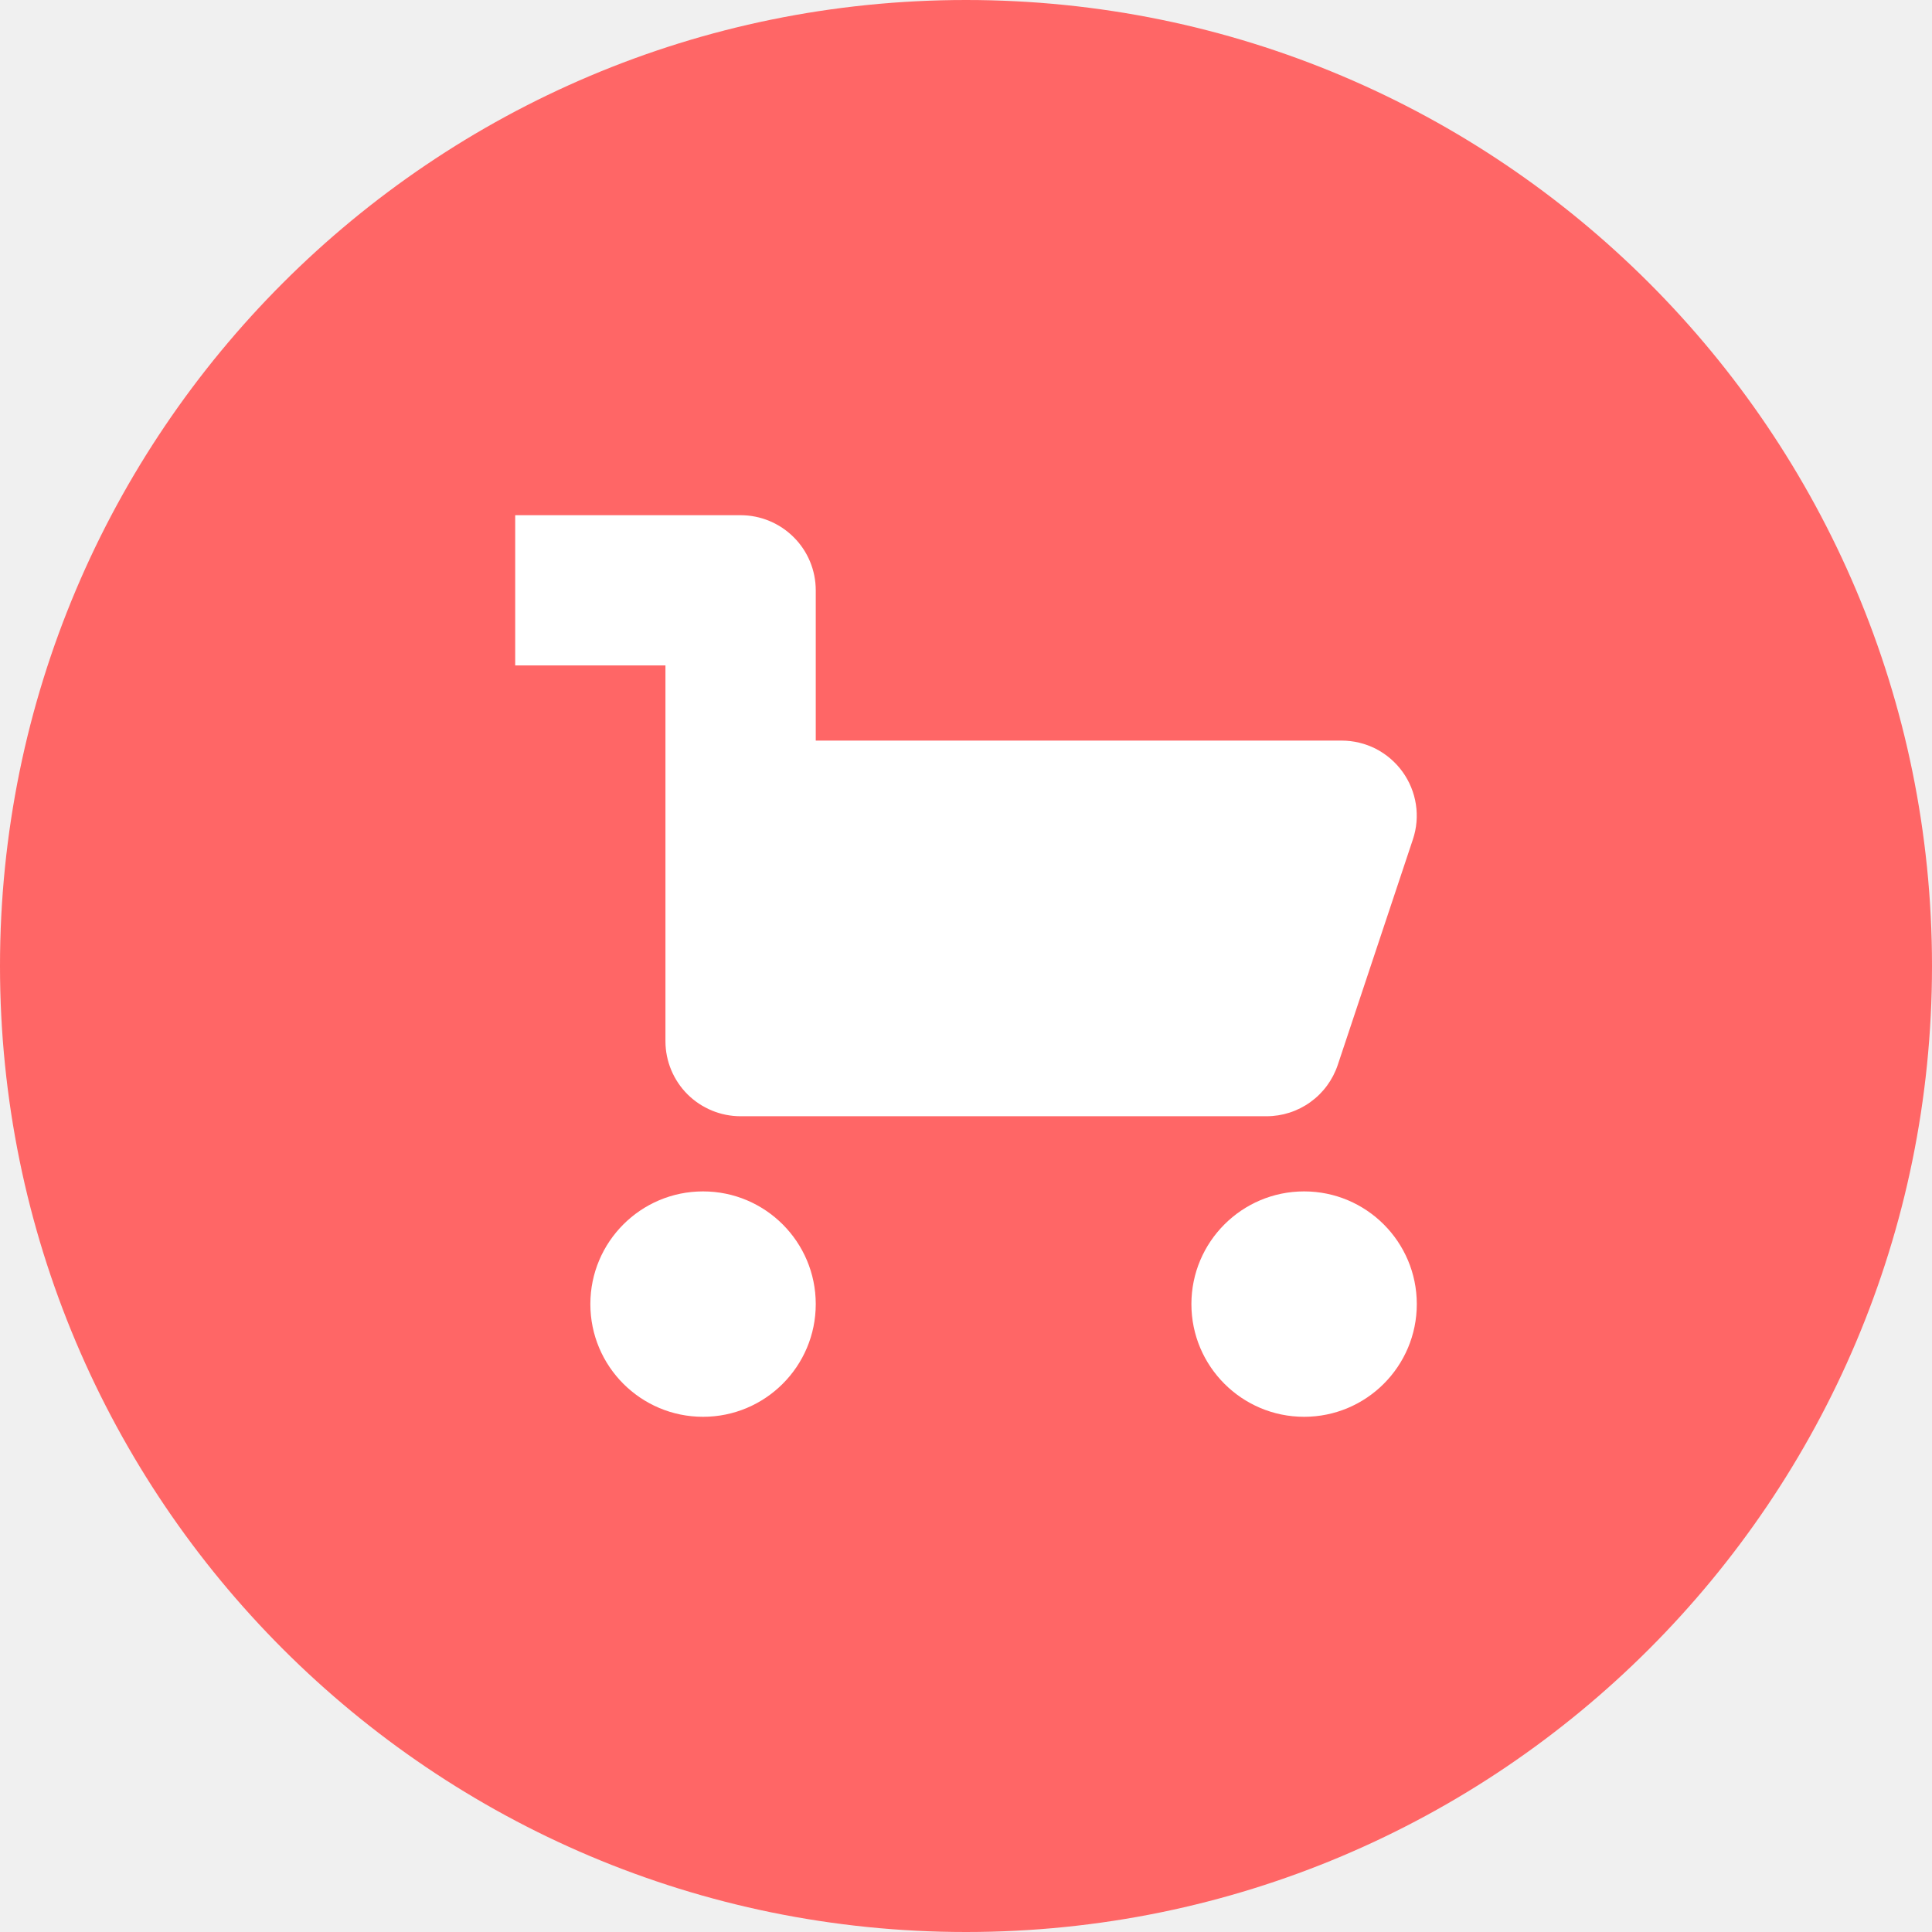
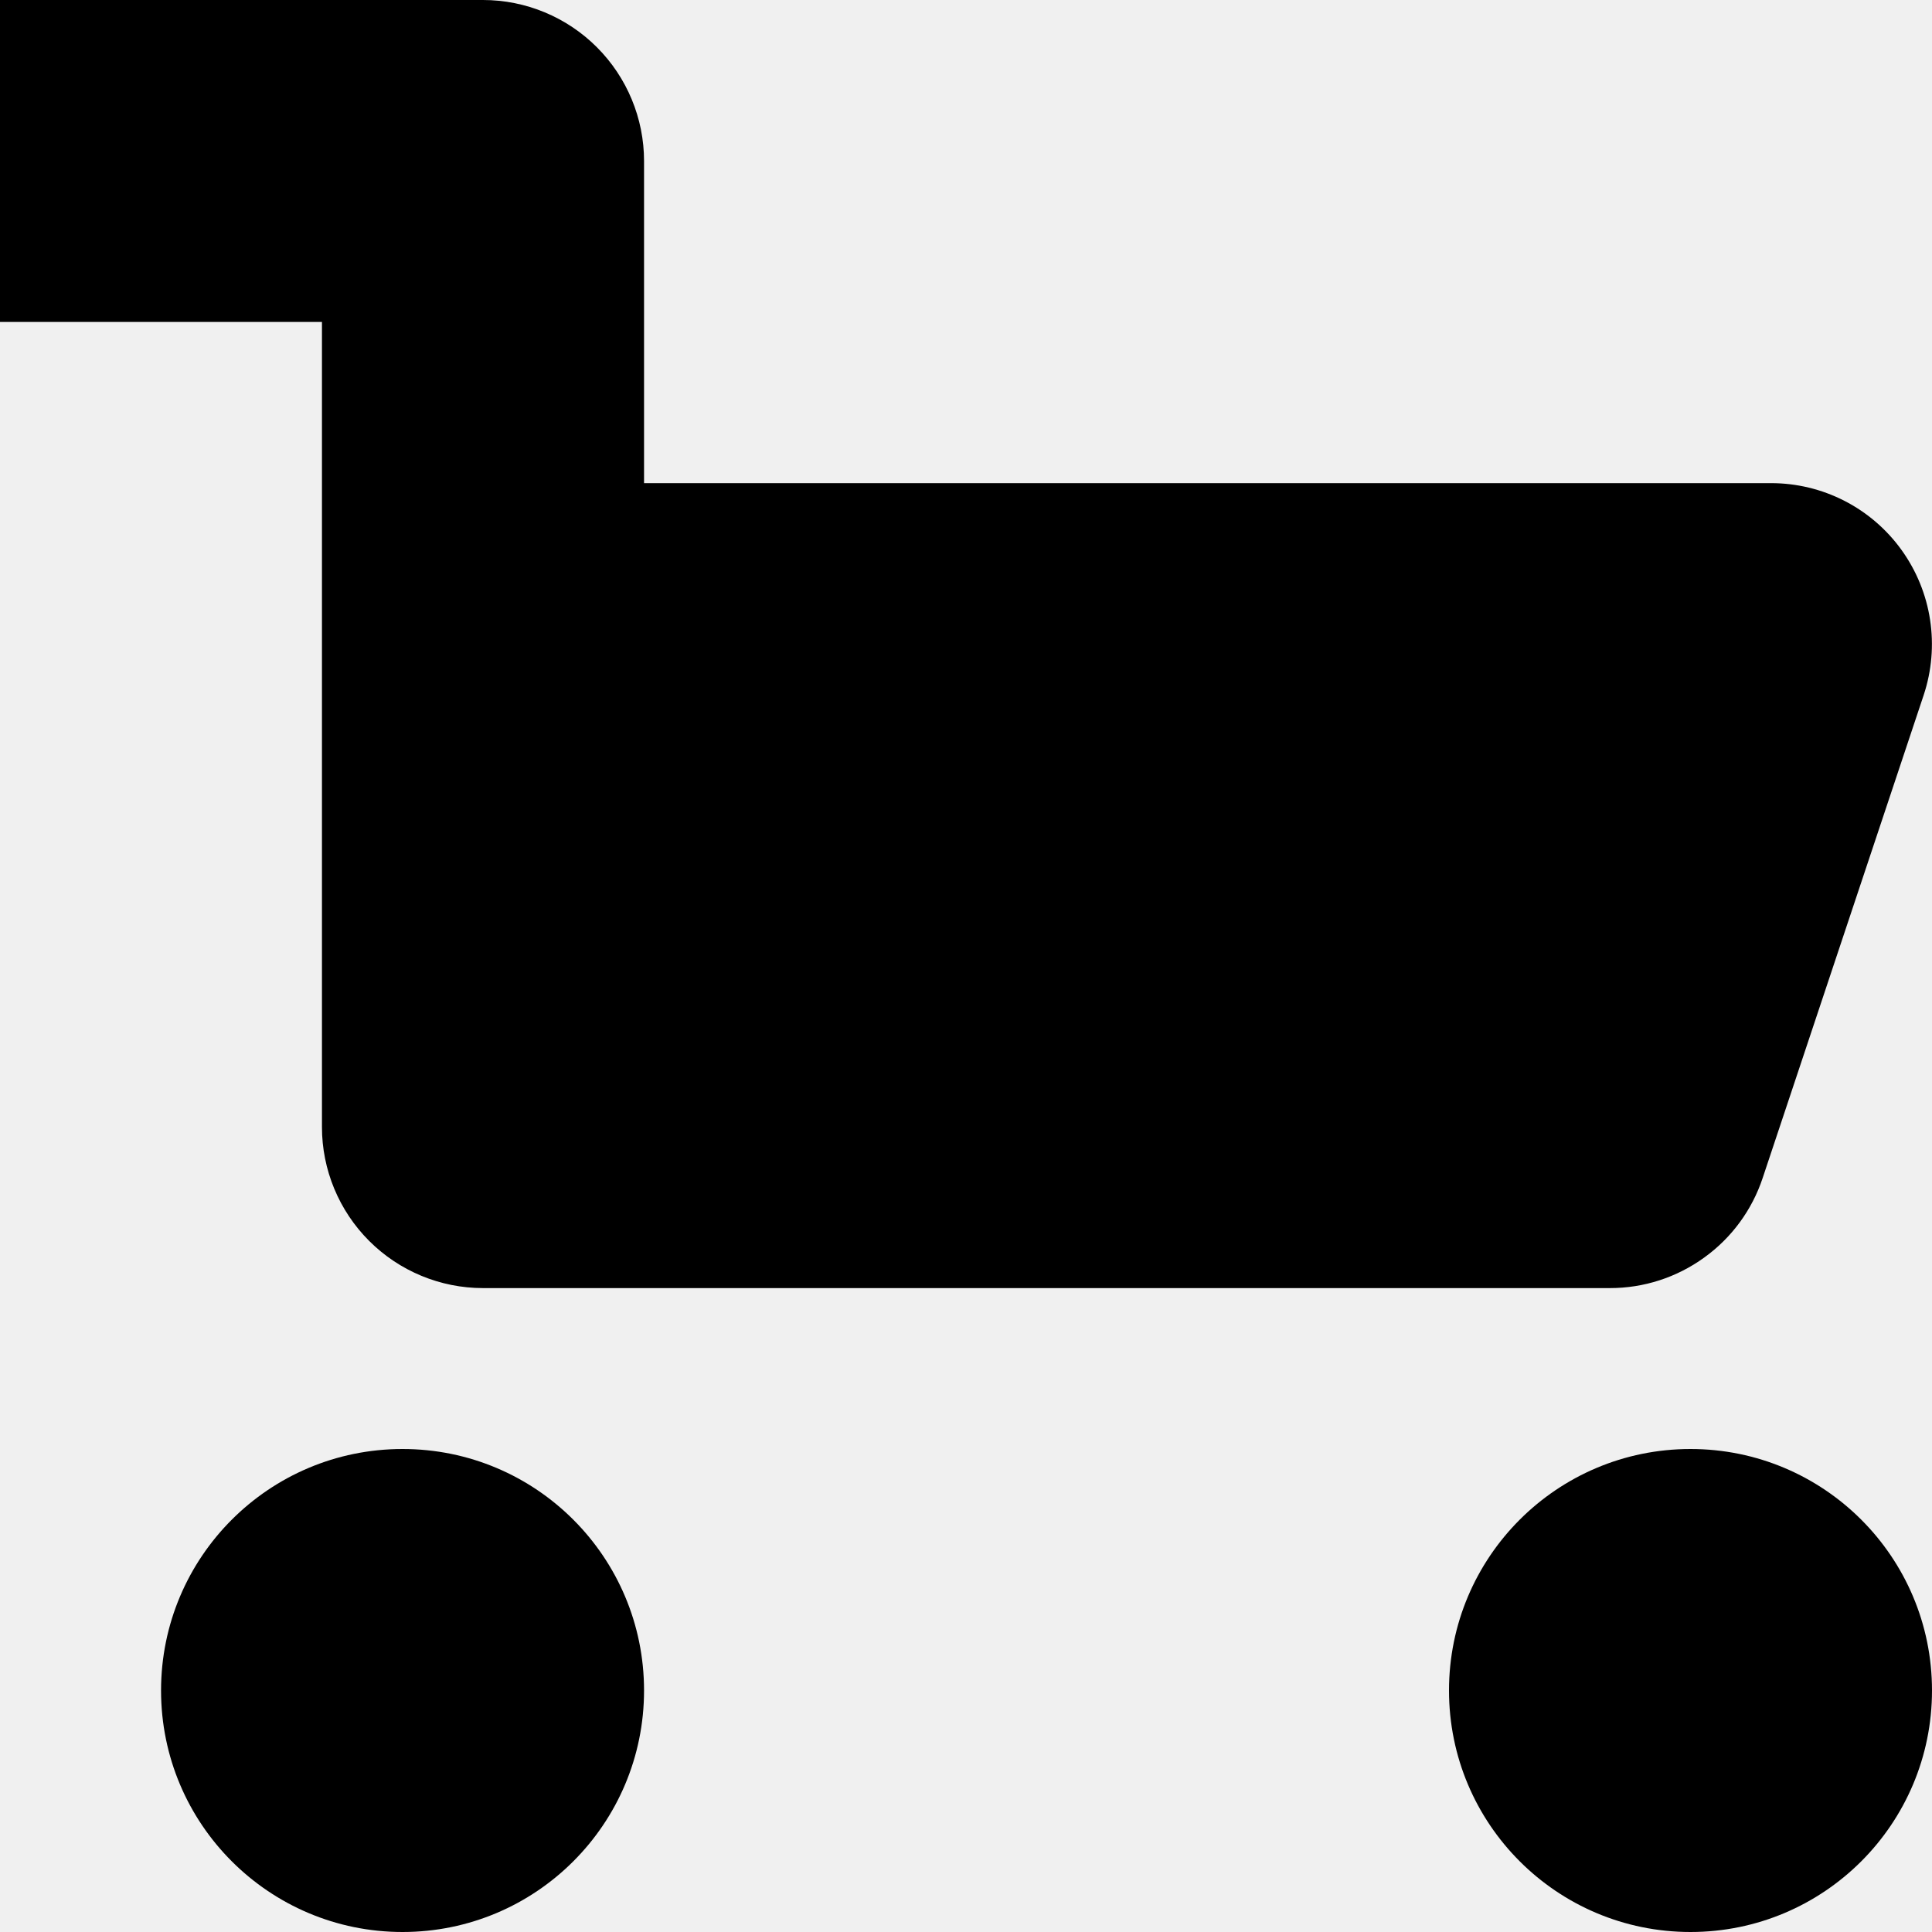
- <svg xmlns="http://www.w3.org/2000/svg" width="30" height="30" viewBox="0 0 30 30" fill="none">
-   <circle cx="15" cy="15" r="15" fill="#FF6666" />
-   <path d="M10.333 16.167C10.333 16.476 10.456 16.773 10.675 16.992C10.894 17.21 11.191 17.333 11.5 17.333H19.667C19.911 17.333 20.15 17.256 20.348 17.113C20.547 16.97 20.695 16.768 20.773 16.535L21.939 13.035C21.998 12.86 22.014 12.673 21.986 12.491C21.958 12.308 21.887 12.135 21.779 11.985C21.671 11.835 21.529 11.713 21.365 11.628C21.2 11.544 21.018 11.5 20.833 11.5H12.667V9.167C12.667 8.857 12.544 8.56 12.325 8.342C12.106 8.123 11.809 8 11.5 8H8V10.333H10.333V16.167Z" fill="white" />
-   <path d="M10.917 22C11.883 22 12.667 21.216 12.667 20.25C12.667 19.284 11.883 18.5 10.917 18.5C9.95 18.5 9.167 19.284 9.167 20.25C9.167 21.216 9.95 22 10.917 22Z" fill="white" />
-   <path d="M20.25 22C21.216 22 22 21.216 22 20.25C22 19.284 21.216 18.5 20.25 18.5C19.284 18.5 18.5 19.284 18.5 20.25C18.5 21.216 19.284 22 20.25 22Z" fill="white" />
+ <svg xmlns="http://www.w3.org/2000/svg" viewBox="0 0 14 14">
+   <defs />
+   <path d="M2.333 8.167c0 .309.123.606.342.825.219.219.516.342.825.342h8.167c.245-0.0.483-.077.682-.221.199-.143.347-.345.424-.577l1.167-3.5c.058-.175.074-.362.046-.545-.028-.183-.099-.356-.207-.506-.108-.15-.25-.272-.414-.356-.164-.084-.346-.128-.531-.128H4.667V1.167c0-.309-.123-.606-.342-.825C4.106.123 3.809 0 3.5 0H0v2.333h2.333v5.833zM2.917 14c.967 0 1.75-.783 1.75-1.75s-.783-1.75-1.75-1.75-1.75.783-1.75 1.75.783 1.75 1.75 1.75zM12.25 14c.967 0 1.75-.783 1.75-1.75s-.783-1.75-1.75-1.75-1.75.783-1.75 1.75.783 1.75 1.75 1.75z" />
</svg>
